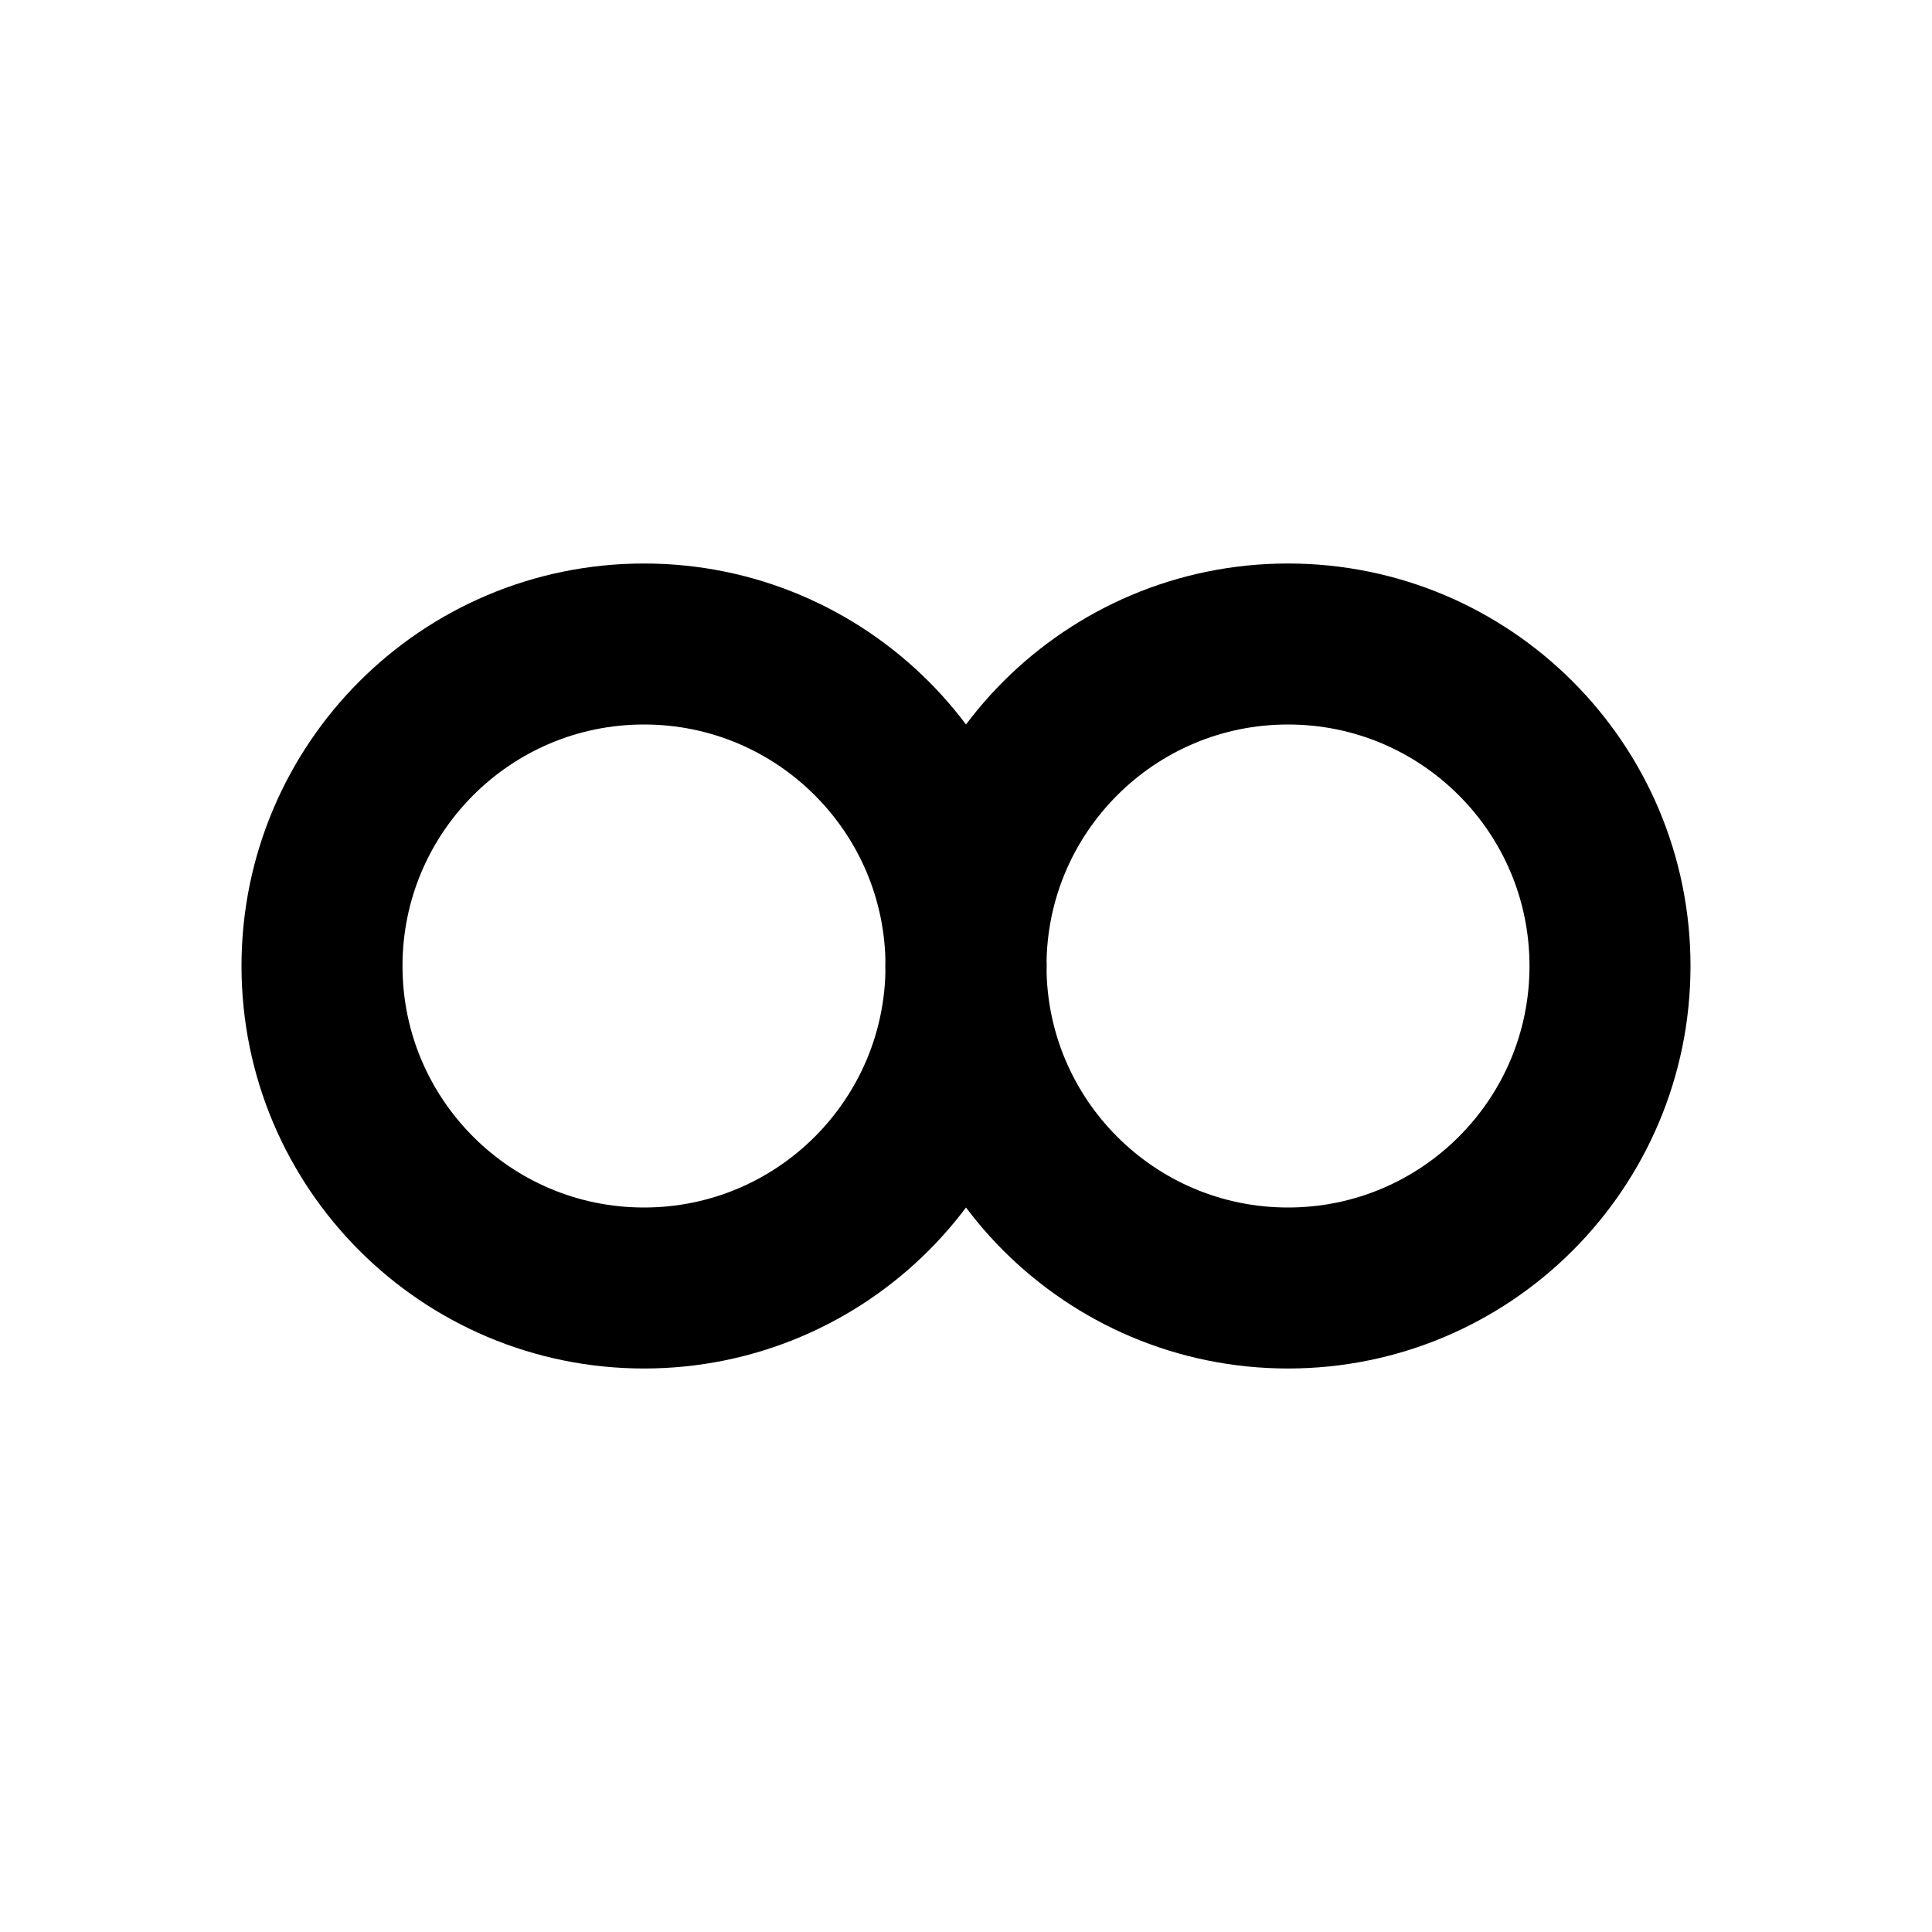
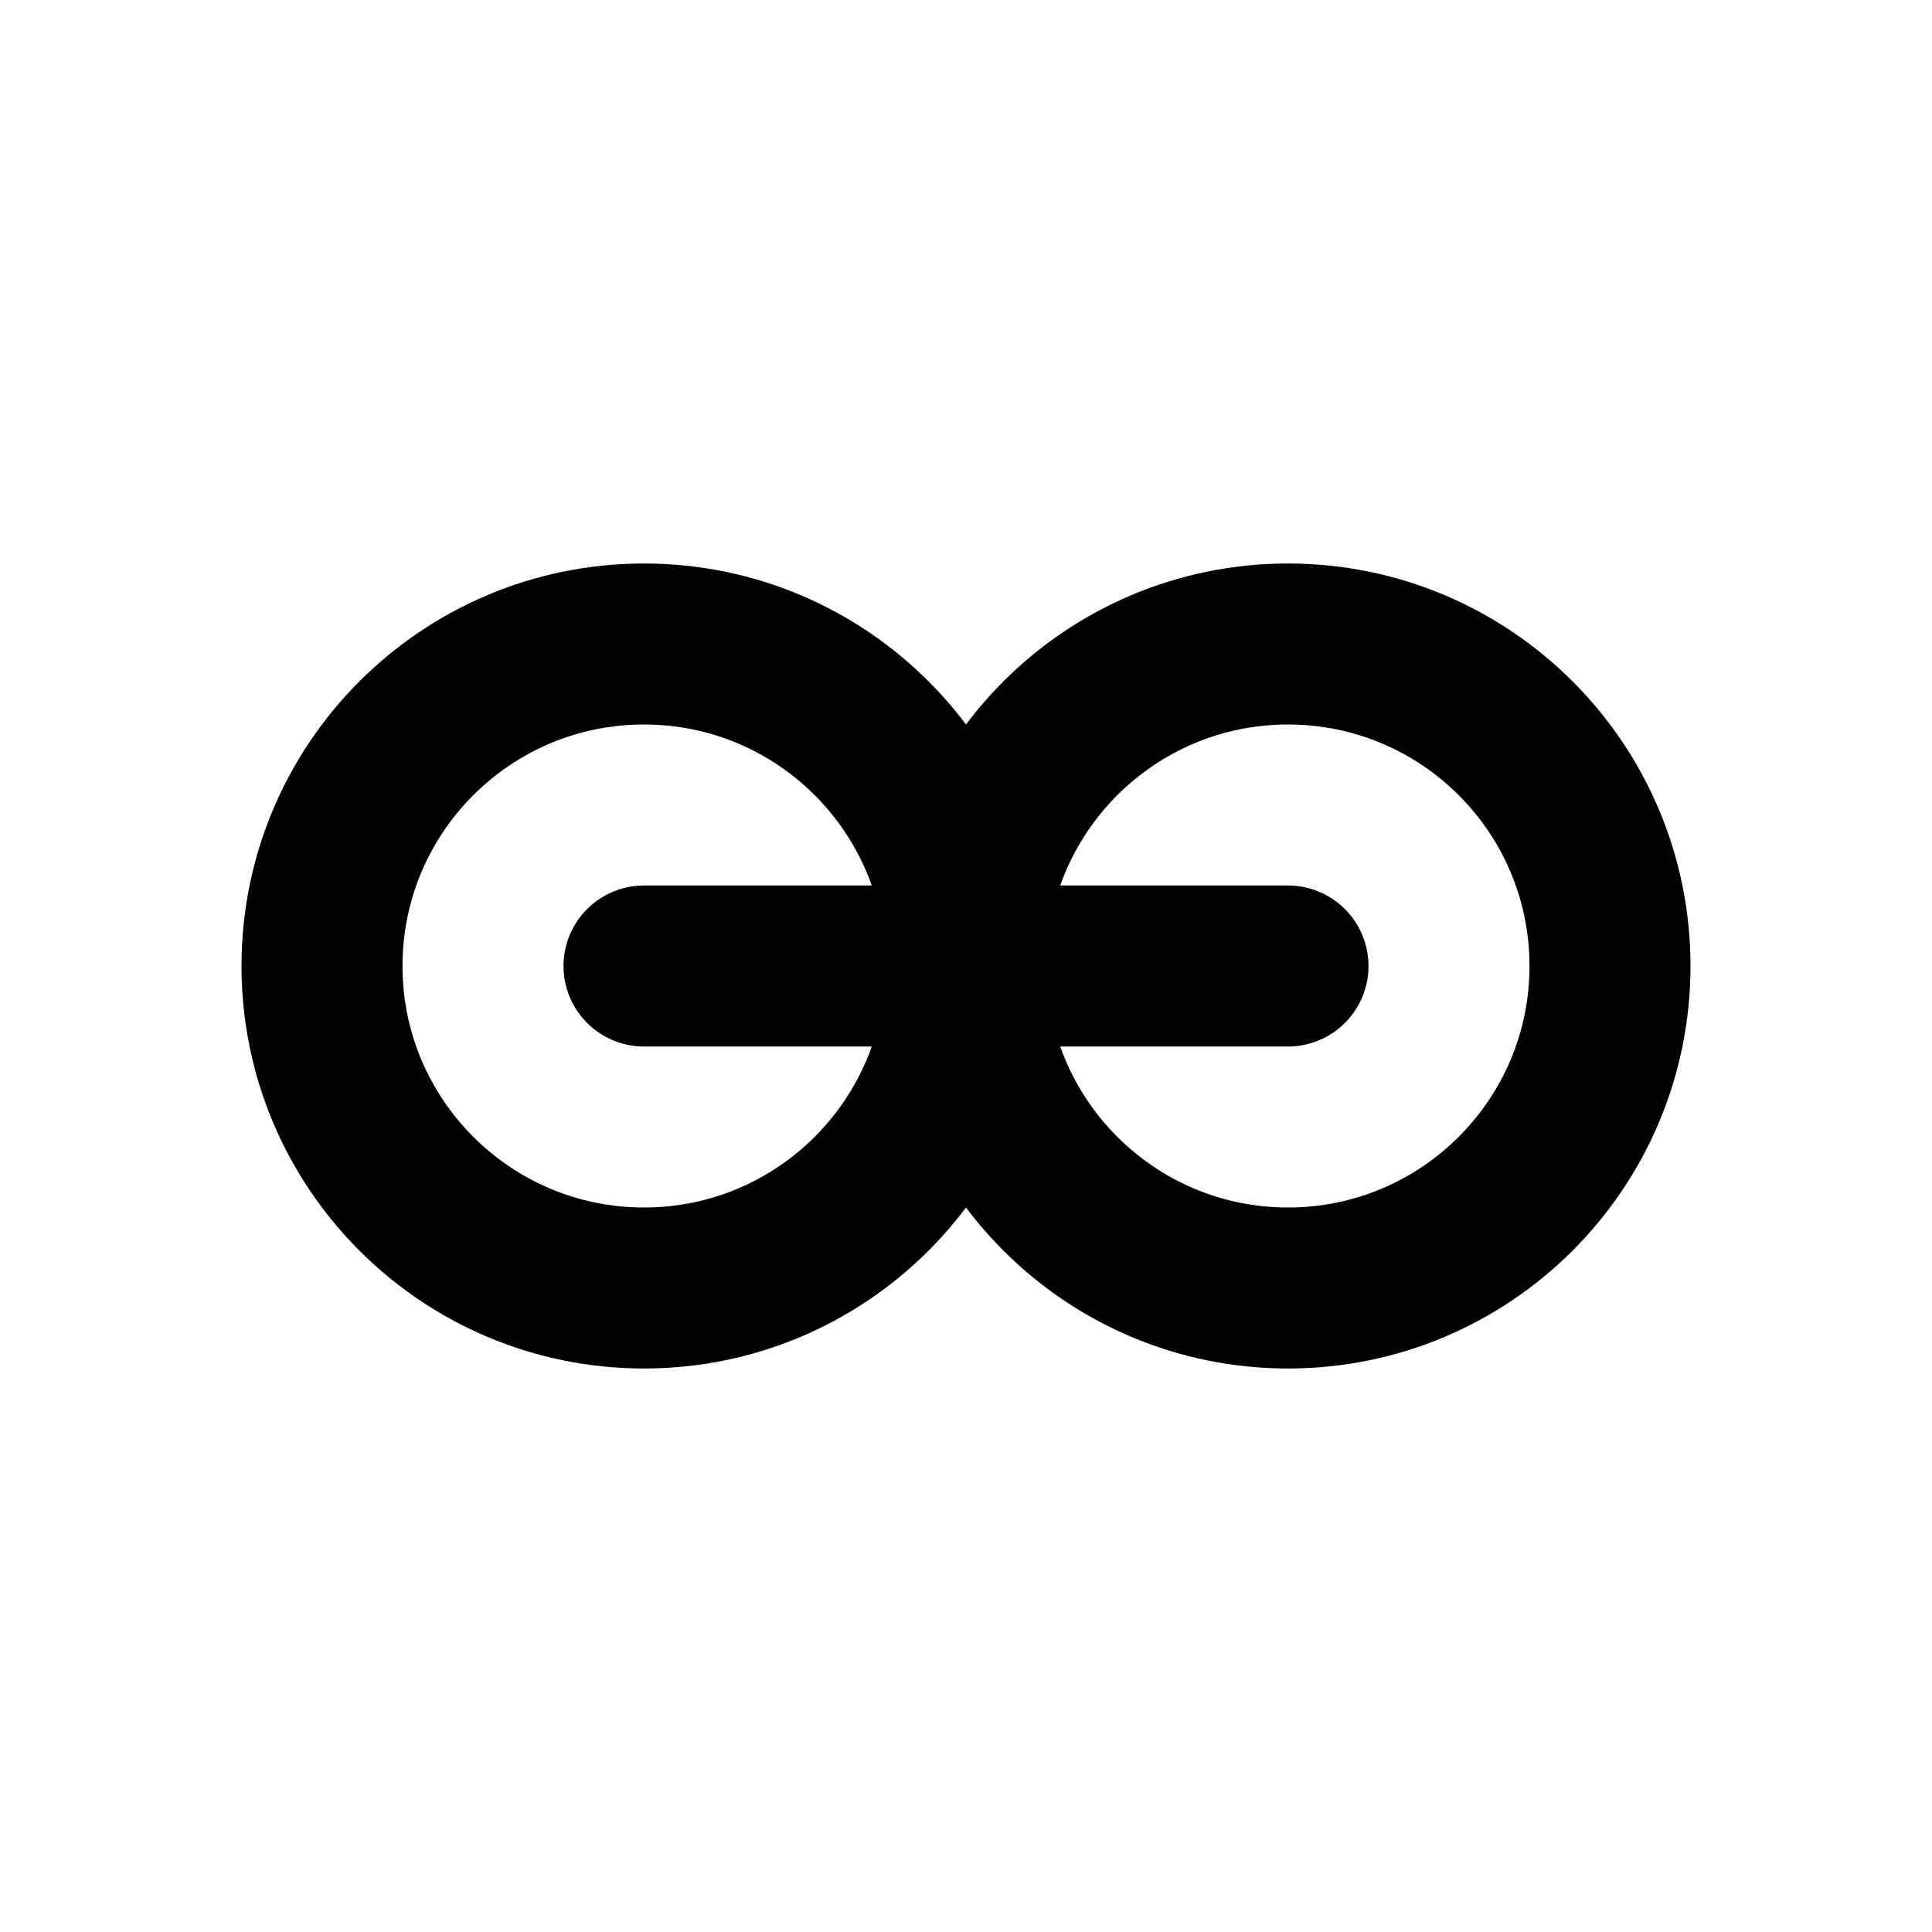
- <svg xmlns="http://www.w3.org/2000/svg" width="24" height="24" viewBox="0 0 24 24" fill="none">
-   <circle cx="8" cy="12" r="4" stroke="#000000" stroke-width="2" stroke-linecap="round" stroke-linejoin="round" />
-   <circle cx="16" cy="12" r="4" stroke="#000000" stroke-width="2" stroke-linecap="round" stroke-linejoin="round" />
-   <path d="M12 12H12" stroke="#000000" stroke-width="2" stroke-linecap="round" stroke-linejoin="round" />
+ <svg xmlns="http://www.w3.org/2000/svg" viewBox="0 0 24 24" fill="none" stroke="currentColor" stroke-width="2" stroke-linecap="round" stroke-linejoin="round">
+   <circle cx="8" cy="12" r="4" />
+   <circle cx="16" cy="12" r="4" />
+   <path d="M12 12h-4" />
+   <path d="M16 12h-4" />
</svg>
